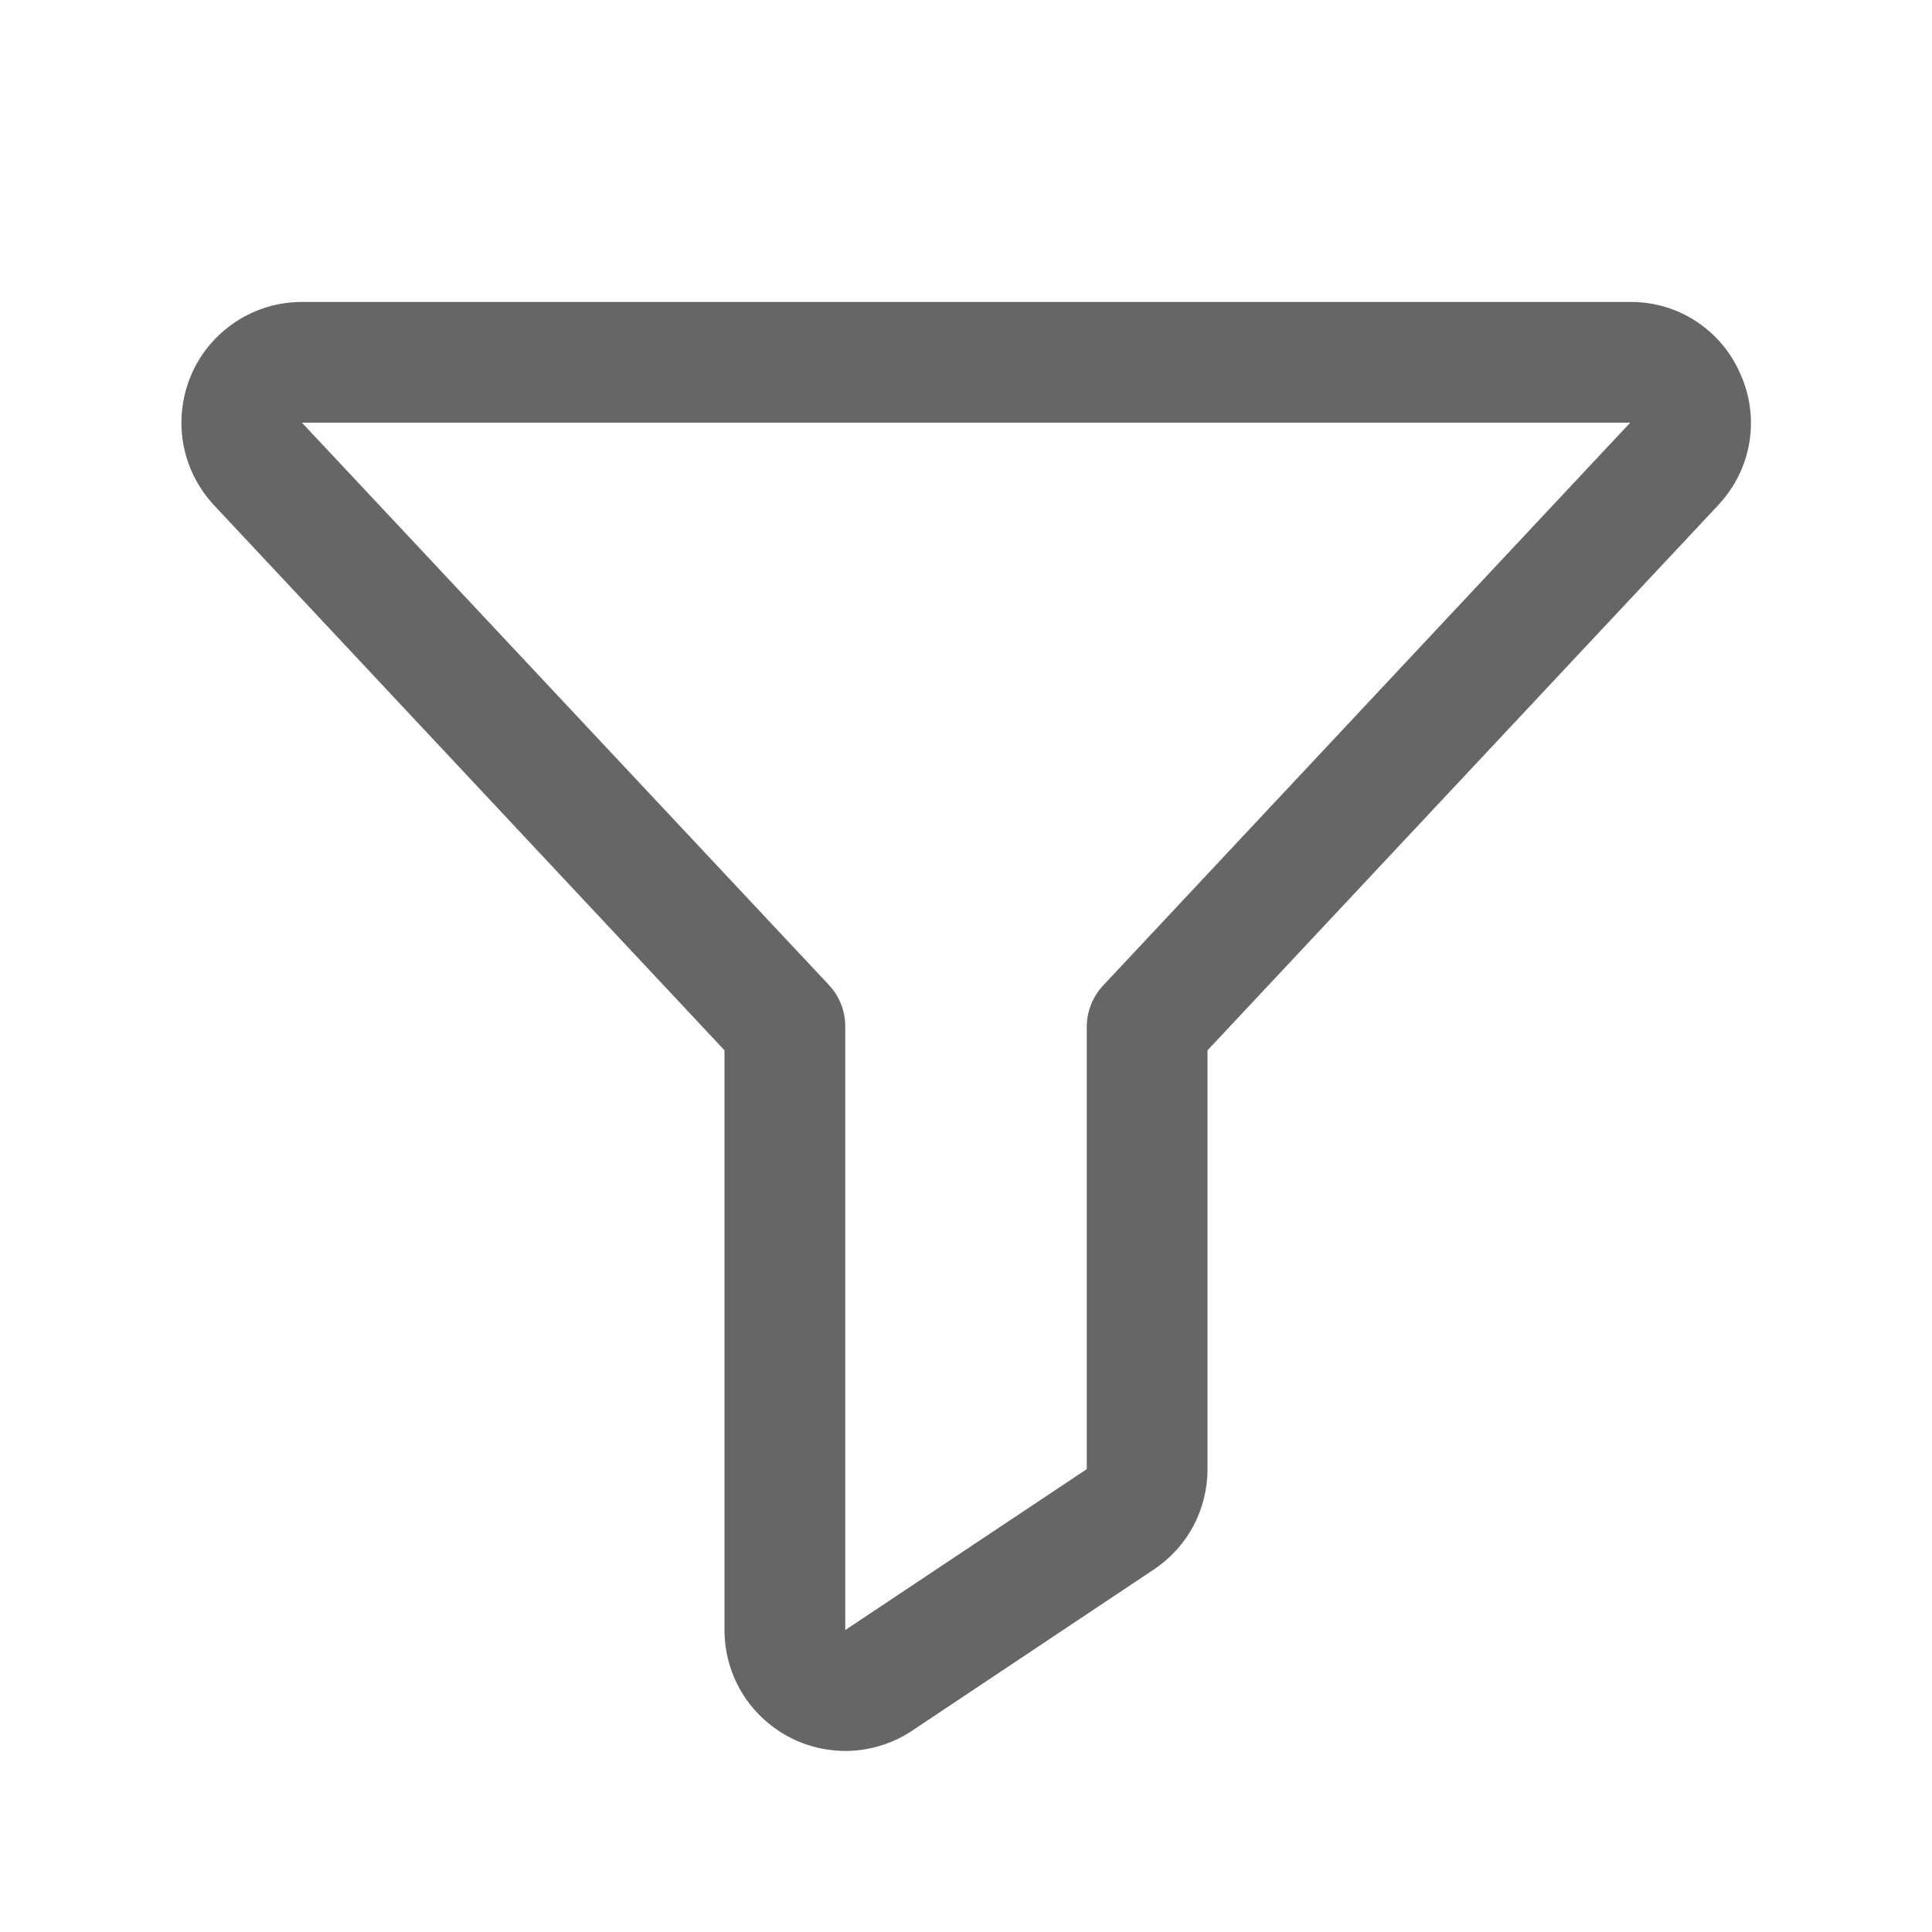
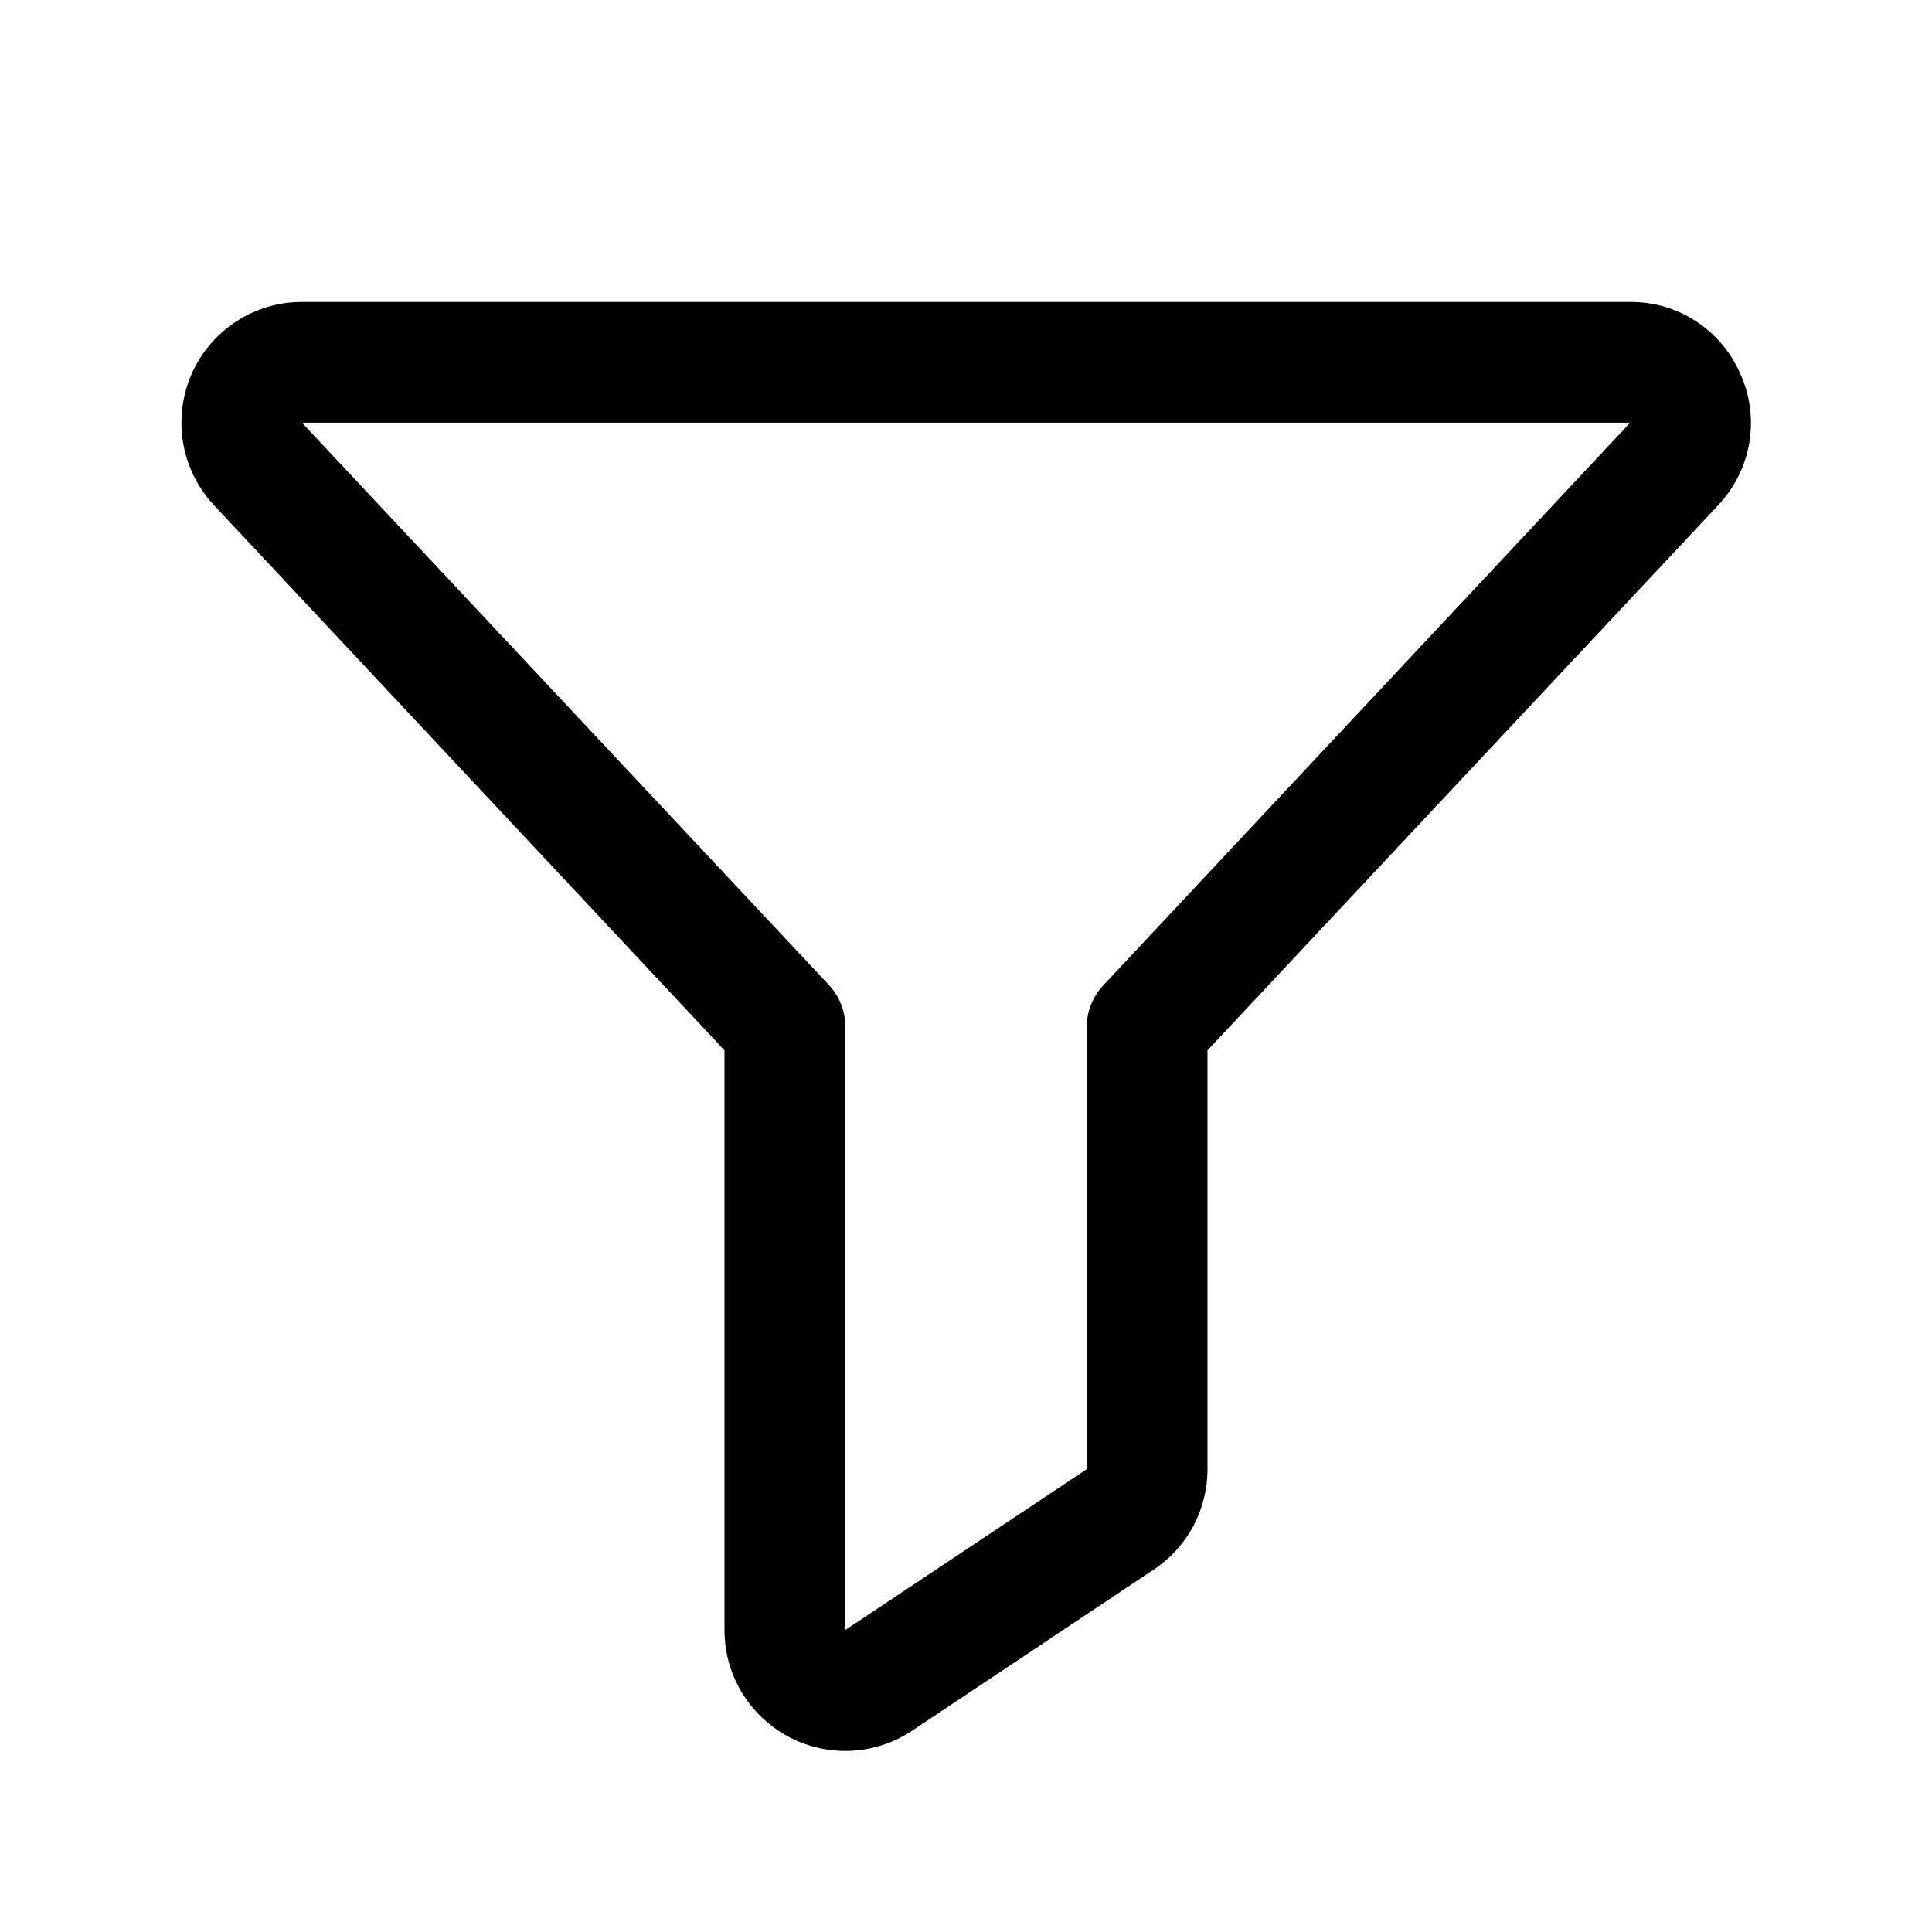
<svg xmlns="http://www.w3.org/2000/svg" width="14" height="14" viewBox="0 0 14 14" fill="none">
-   <path d="M12.611 2.709C12.544 2.553 12.432 2.421 12.29 2.328C12.148 2.235 11.982 2.187 11.813 2.188H2.188C2.018 2.188 1.853 2.237 1.711 2.33C1.569 2.423 1.457 2.554 1.389 2.709C1.321 2.864 1.299 3.036 1.326 3.203C1.353 3.37 1.428 3.526 1.542 3.651L1.546 3.656L5.25 7.611V11.812C5.25 11.971 5.293 12.126 5.374 12.262C5.456 12.398 5.573 12.509 5.712 12.584C5.852 12.659 6.009 12.694 6.167 12.687C6.325 12.679 6.479 12.629 6.61 12.541L8.36 11.374C8.48 11.294 8.579 11.186 8.647 11.059C8.715 10.931 8.75 10.79 8.75 10.646V7.611L12.455 3.656L12.459 3.651C12.574 3.526 12.65 3.37 12.677 3.203C12.704 3.035 12.681 2.863 12.611 2.709ZM7.994 7.141C7.919 7.221 7.876 7.327 7.875 7.438V10.646L6.125 11.812V7.438C6.125 7.326 6.083 7.219 6.007 7.138L2.188 3.063H11.813L7.994 7.141Z" fill="#666666" />
+   <path d="M12.611 2.709C12.544 2.553 12.432 2.421 12.29 2.328C12.148 2.235 11.982 2.187 11.813 2.188H2.188C2.018 2.188 1.853 2.237 1.711 2.33C1.569 2.423 1.457 2.554 1.389 2.709C1.321 2.864 1.299 3.036 1.326 3.203C1.353 3.37 1.428 3.526 1.542 3.651L1.546 3.656L5.25 7.611V11.812C5.25 11.971 5.293 12.126 5.374 12.262C5.456 12.398 5.573 12.509 5.712 12.584C5.852 12.659 6.009 12.694 6.167 12.687C6.325 12.679 6.479 12.629 6.61 12.541L8.36 11.374C8.48 11.294 8.579 11.186 8.647 11.059C8.715 10.931 8.75 10.79 8.75 10.646V7.611L12.455 3.656L12.459 3.651C12.574 3.526 12.65 3.37 12.677 3.203C12.704 3.035 12.681 2.863 12.611 2.709ZM7.994 7.141C7.919 7.221 7.876 7.327 7.875 7.438V10.646L6.125 11.812V7.438C6.125 7.326 6.083 7.219 6.007 7.138L2.188 3.063H11.813L7.994 7.141Z" fill="currentColor" />
</svg>
